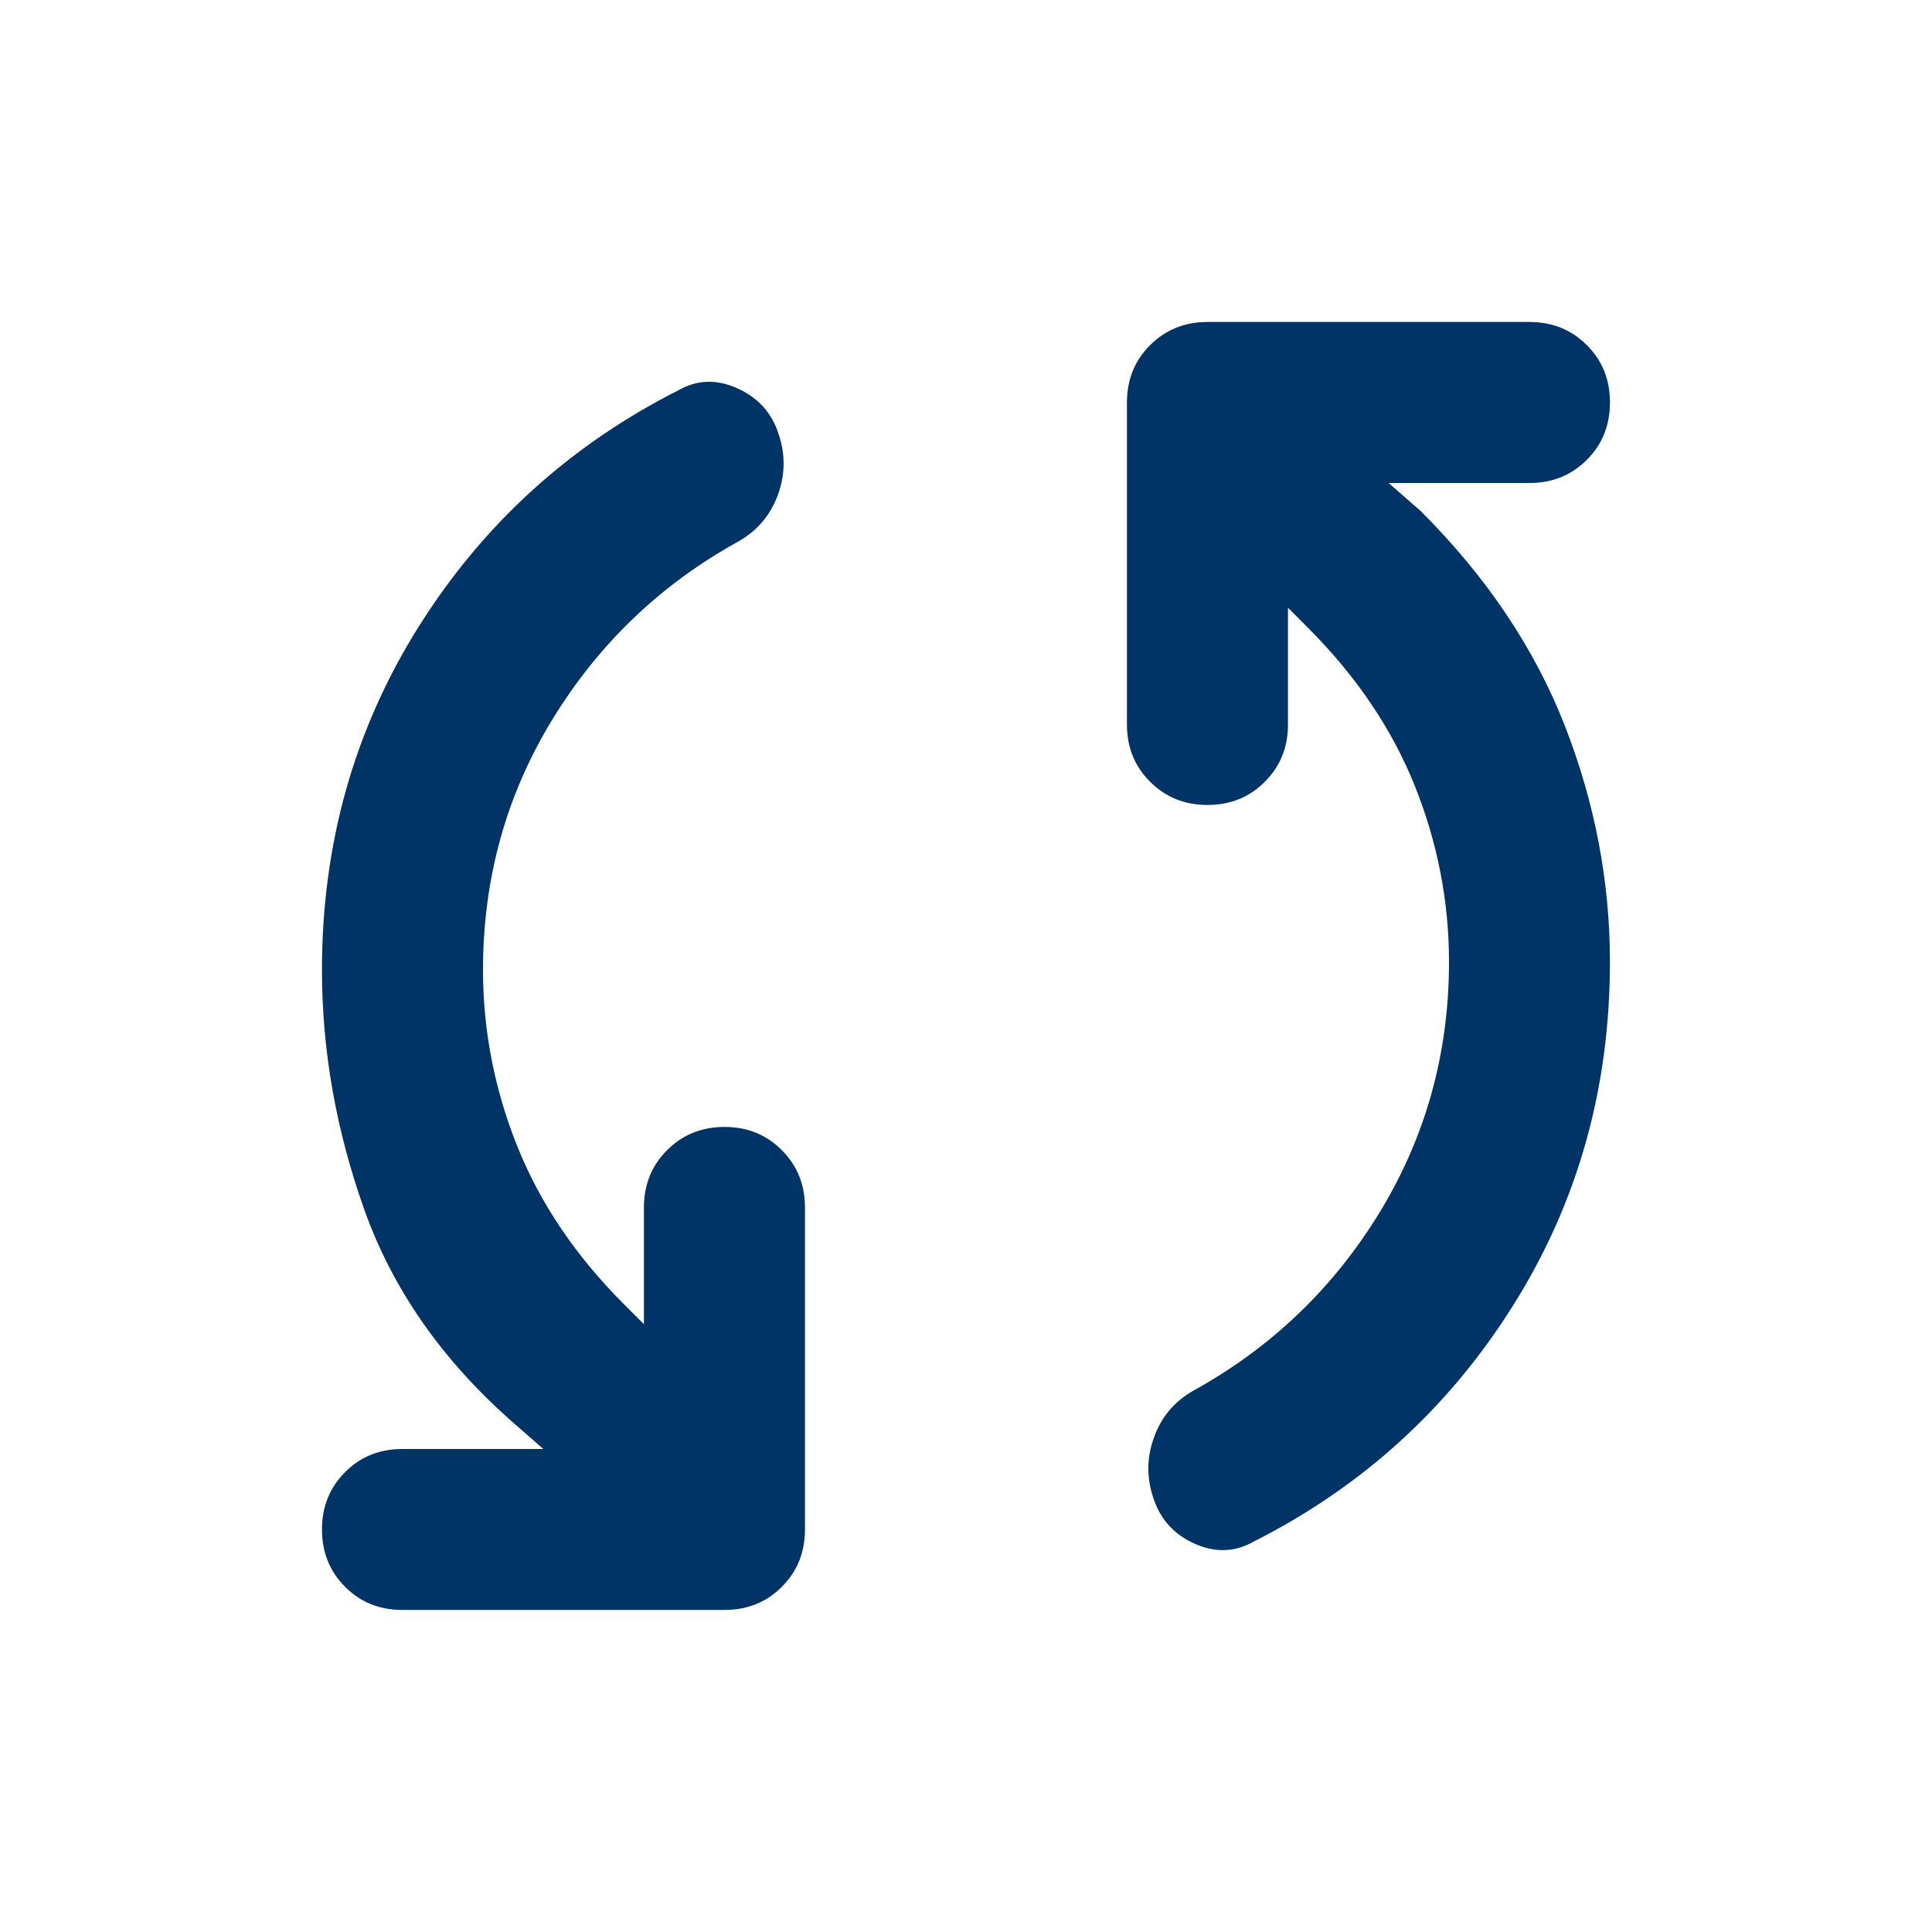
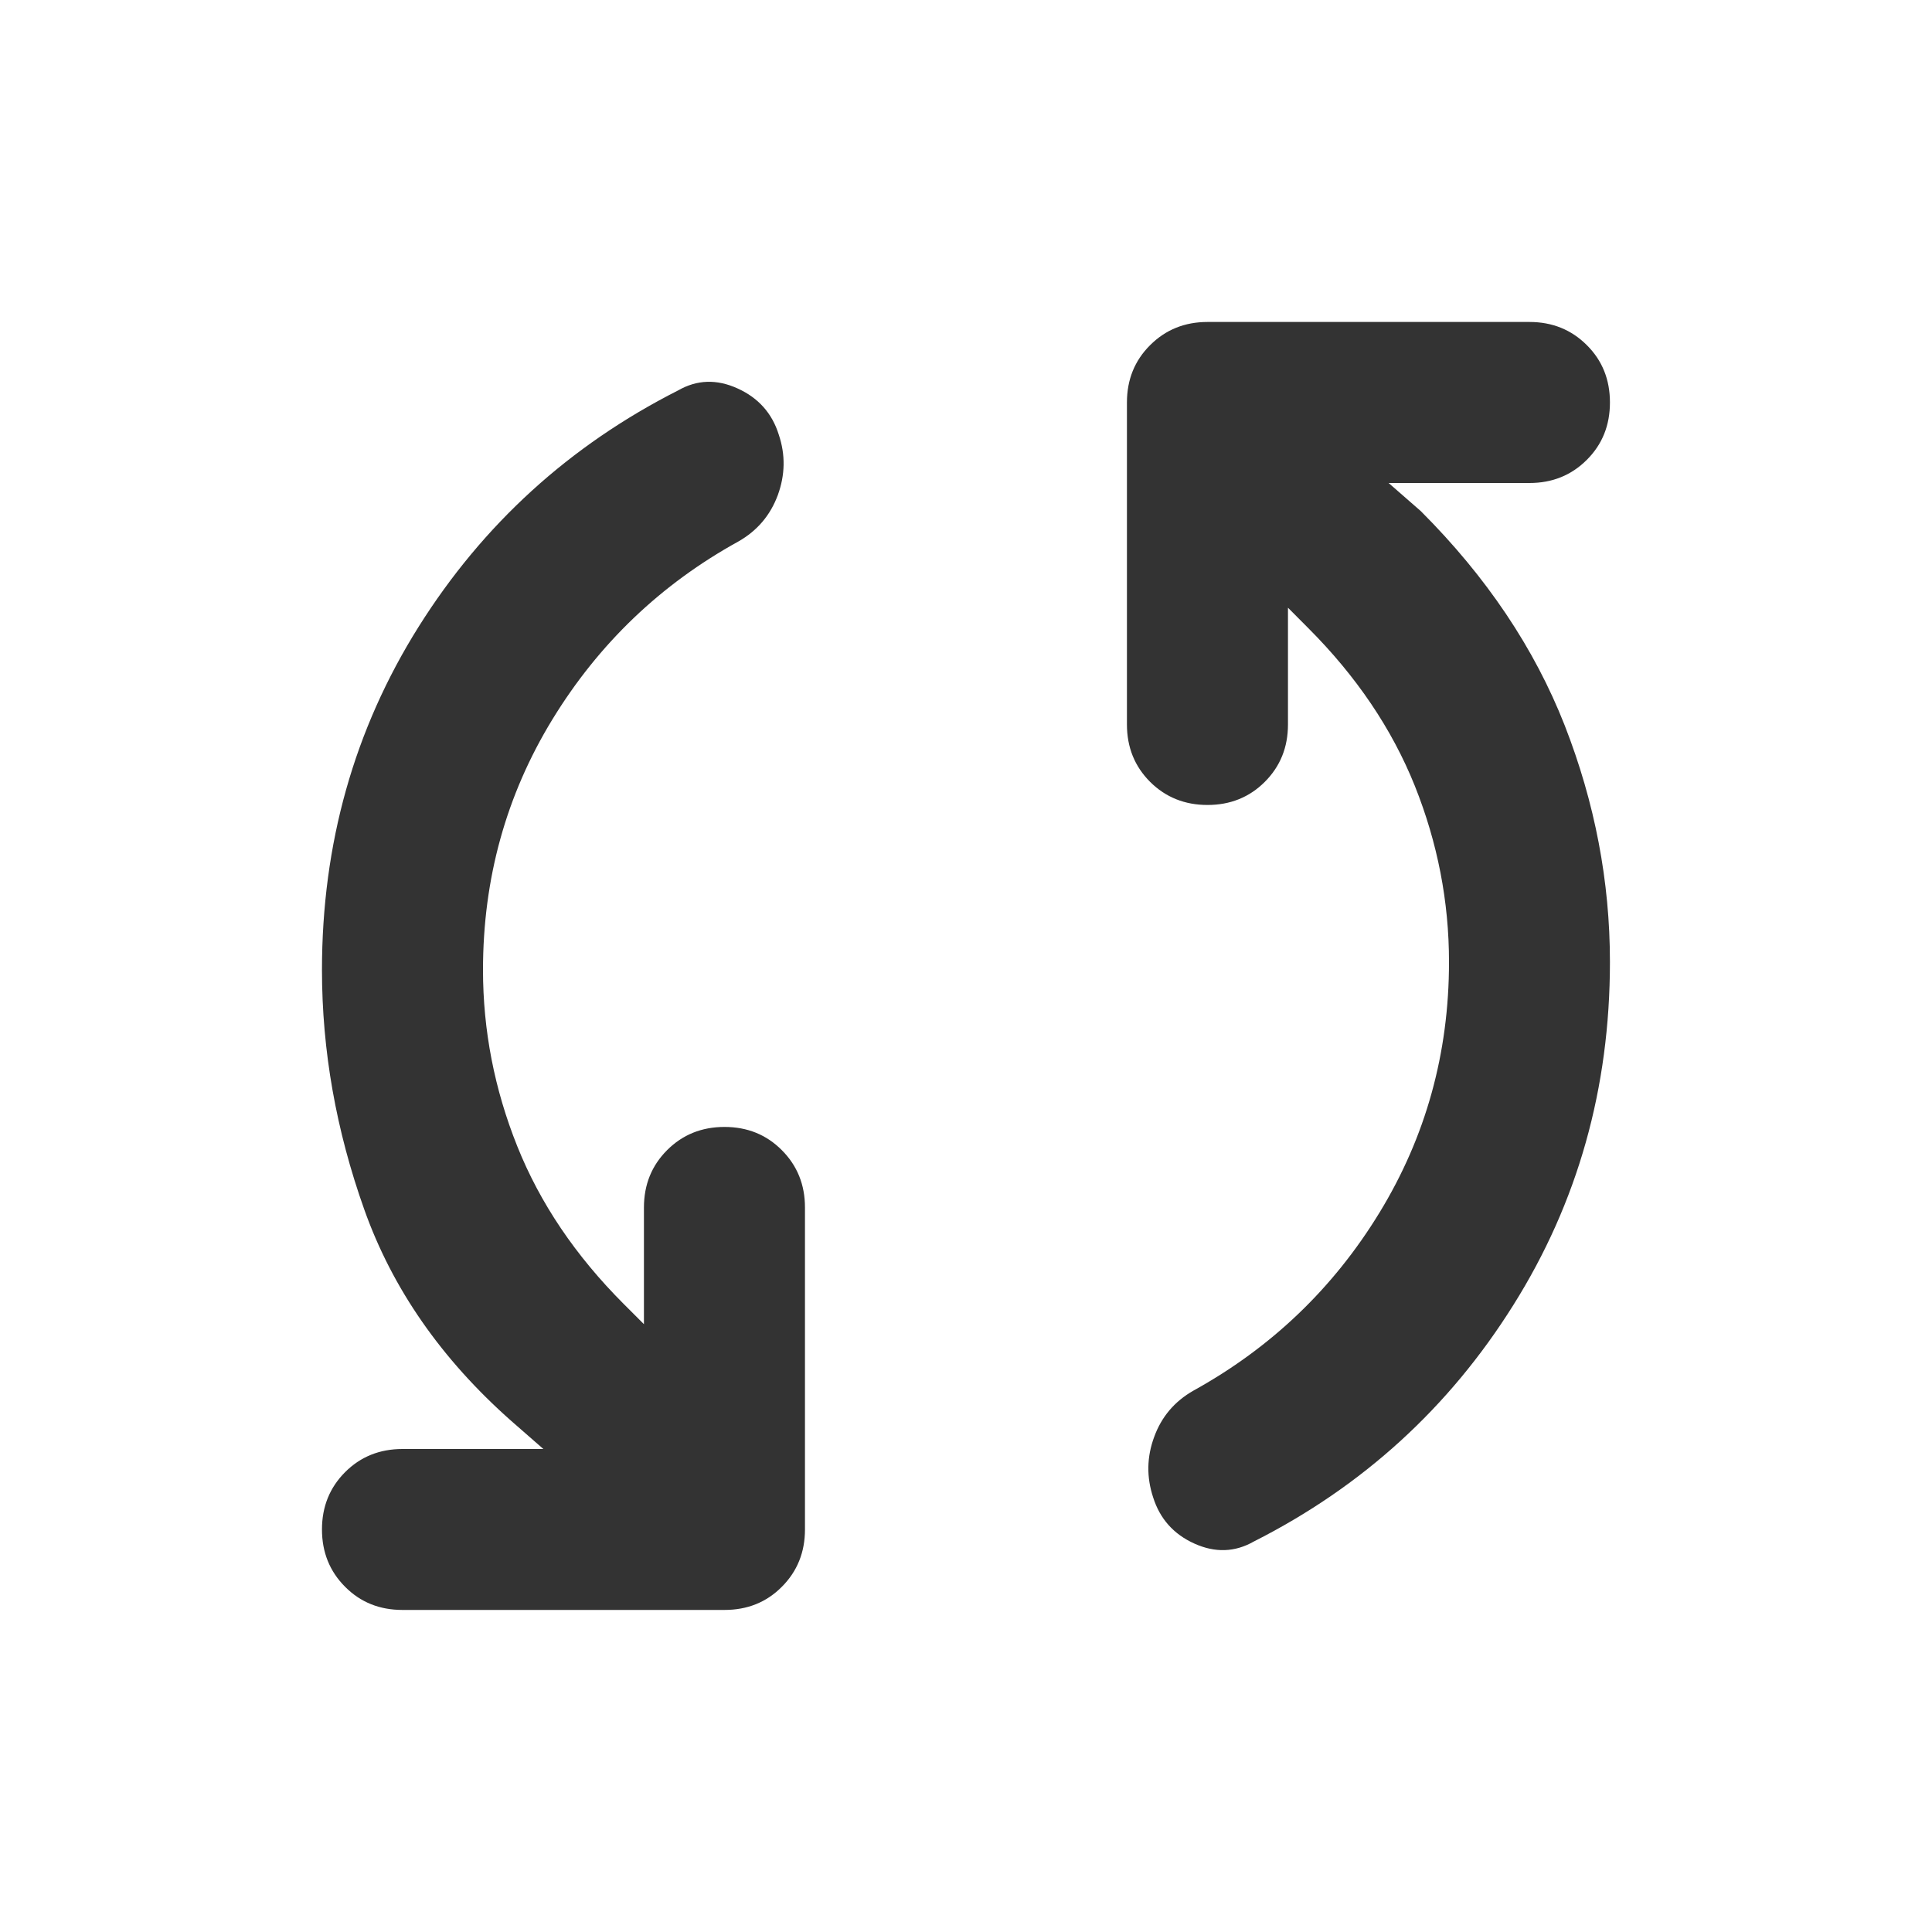
<svg xmlns="http://www.w3.org/2000/svg" width="20" height="20" viewBox="0 0 20 20" fill="none">
-   <mask id="mask0_558_2157" style="mask-type:alpha" maskUnits="userSpaceOnUse" x="0" y="0" width="20" height="20">
+   <mask id="mask0_942_1913" style="mask-type:alpha" maskUnits="userSpaceOnUse" x="0" y="0" width="20" height="20">
    <rect width="20" height="20" fill="#D9D9D9" />
  </mask>
-   <g mask="url(#mask0_558_2157)">
-     <path d="M5 10.041C5 10.666 5.118 11.274 5.354 11.864C5.59 12.454 5.958 13 6.458 13.5L6.666 13.708V12.5C6.666 12.264 6.746 12.066 6.906 11.906C7.066 11.746 7.264 11.666 7.5 11.666C7.736 11.666 7.934 11.746 8.093 11.906C8.253 12.066 8.333 12.264 8.333 12.5V15.833C8.333 16.069 8.253 16.267 8.093 16.427C7.934 16.587 7.736 16.666 7.5 16.666H4.166C3.93 16.666 3.732 16.587 3.573 16.427C3.413 16.267 3.333 16.069 3.333 15.833C3.333 15.597 3.413 15.399 3.573 15.239C3.732 15.079 3.93 15 4.166 15H5.625L5.291 14.708C4.569 14.069 4.062 13.34 3.771 12.521C3.479 11.701 3.333 10.875 3.333 10.041C3.333 8.736 3.666 7.552 4.333 6.489C5 5.427 5.896 4.611 7.021 4.041C7.215 3.93 7.42 3.923 7.635 4.021C7.85 4.118 7.993 4.277 8.062 4.5C8.132 4.708 8.128 4.916 8.052 5.125C7.975 5.333 7.84 5.493 7.646 5.604C6.84 6.048 6.198 6.663 5.718 7.448C5.239 8.232 5 9.097 5 10.041ZM15 9.958C15 9.333 14.882 8.725 14.646 8.135C14.409 7.545 14.041 7 13.541 6.5L13.333 6.291V7.5C13.333 7.736 13.253 7.934 13.093 8.093C12.934 8.253 12.736 8.333 12.5 8.333C12.264 8.333 12.066 8.253 11.906 8.093C11.746 7.934 11.666 7.736 11.666 7.5V4.166C11.666 3.93 11.746 3.732 11.906 3.573C12.066 3.413 12.264 3.333 12.5 3.333H15.833C16.069 3.333 16.267 3.413 16.427 3.573C16.587 3.732 16.666 3.93 16.666 4.166C16.666 4.402 16.587 4.6 16.427 4.76C16.267 4.92 16.069 5 15.833 5H14.375L14.708 5.291C15.389 5.972 15.885 6.711 16.198 7.51C16.51 8.309 16.666 9.125 16.666 9.958C16.666 11.264 16.333 12.448 15.666 13.51C15 14.573 14.104 15.389 12.979 15.958C12.784 16.069 12.579 16.076 12.364 15.979C12.149 15.882 12.007 15.722 11.937 15.5C11.868 15.291 11.871 15.083 11.948 14.875C12.024 14.666 12.159 14.507 12.354 14.396C13.159 13.951 13.802 13.336 14.281 12.552C14.76 11.767 15 10.902 15 9.958Z" fill="#003366" />
+   <g mask="url(#mask0_942_1913)">
+     <path d="M5 10.041C5 10.666 5.118 11.274 5.354 11.864C5.59 12.455 5.958 13 6.458 13.5L6.666 13.708V12.5C6.666 12.264 6.746 12.066 6.906 11.906C7.066 11.746 7.264 11.666 7.5 11.666C7.736 11.666 7.934 11.746 8.093 11.906C8.253 12.066 8.333 12.264 8.333 12.5V15.833C8.333 16.069 8.253 16.267 8.093 16.427C7.934 16.587 7.736 16.666 7.5 16.666H4.166C3.93 16.666 3.732 16.587 3.573 16.427C3.413 16.267 3.333 16.069 3.333 15.833C3.333 15.597 3.413 15.399 3.573 15.239C3.732 15.08 3.93 15 4.166 15H5.625L5.291 14.708C4.569 14.069 4.062 13.34 3.771 12.521C3.479 11.701 3.333 10.875 3.333 10.041C3.333 8.736 3.666 7.552 4.333 6.489C5 5.427 5.896 4.611 7.021 4.041C7.215 3.93 7.42 3.923 7.635 4.021C7.85 4.118 7.993 4.278 8.062 4.5C8.132 4.708 8.128 4.916 8.052 5.125C7.975 5.333 7.84 5.493 7.646 5.604C6.84 6.048 6.198 6.663 5.718 7.448C5.239 8.232 5 9.097 5 10.041ZM15 9.958C15 9.333 14.882 8.725 14.646 8.135C14.409 7.545 14.041 7 13.541 6.5L13.333 6.291V7.5C13.333 7.736 13.253 7.934 13.093 8.094C12.934 8.253 12.736 8.333 12.5 8.333C12.264 8.333 12.066 8.253 11.906 8.094C11.746 7.934 11.666 7.736 11.666 7.5V4.166C11.666 3.93 11.746 3.732 11.906 3.573C12.066 3.413 12.264 3.333 12.5 3.333H15.833C16.069 3.333 16.267 3.413 16.427 3.573C16.587 3.732 16.666 3.93 16.666 4.166C16.666 4.403 16.587 4.6 16.427 4.76C16.267 4.92 16.069 5 15.833 5H14.375L14.708 5.291C15.389 5.972 15.885 6.712 16.198 7.51C16.51 8.309 16.666 9.125 16.666 9.958C16.666 11.264 16.333 12.448 15.666 13.51C15 14.573 14.104 15.389 12.979 15.958C12.784 16.069 12.579 16.076 12.364 15.979C12.149 15.882 12.007 15.722 11.937 15.5C11.868 15.291 11.871 15.083 11.948 14.875C12.024 14.666 12.159 14.507 12.354 14.396C13.159 13.951 13.802 13.337 14.281 12.552C14.76 11.767 15 10.903 15 9.958Z" fill="#333333" />
  </g>
</svg>
